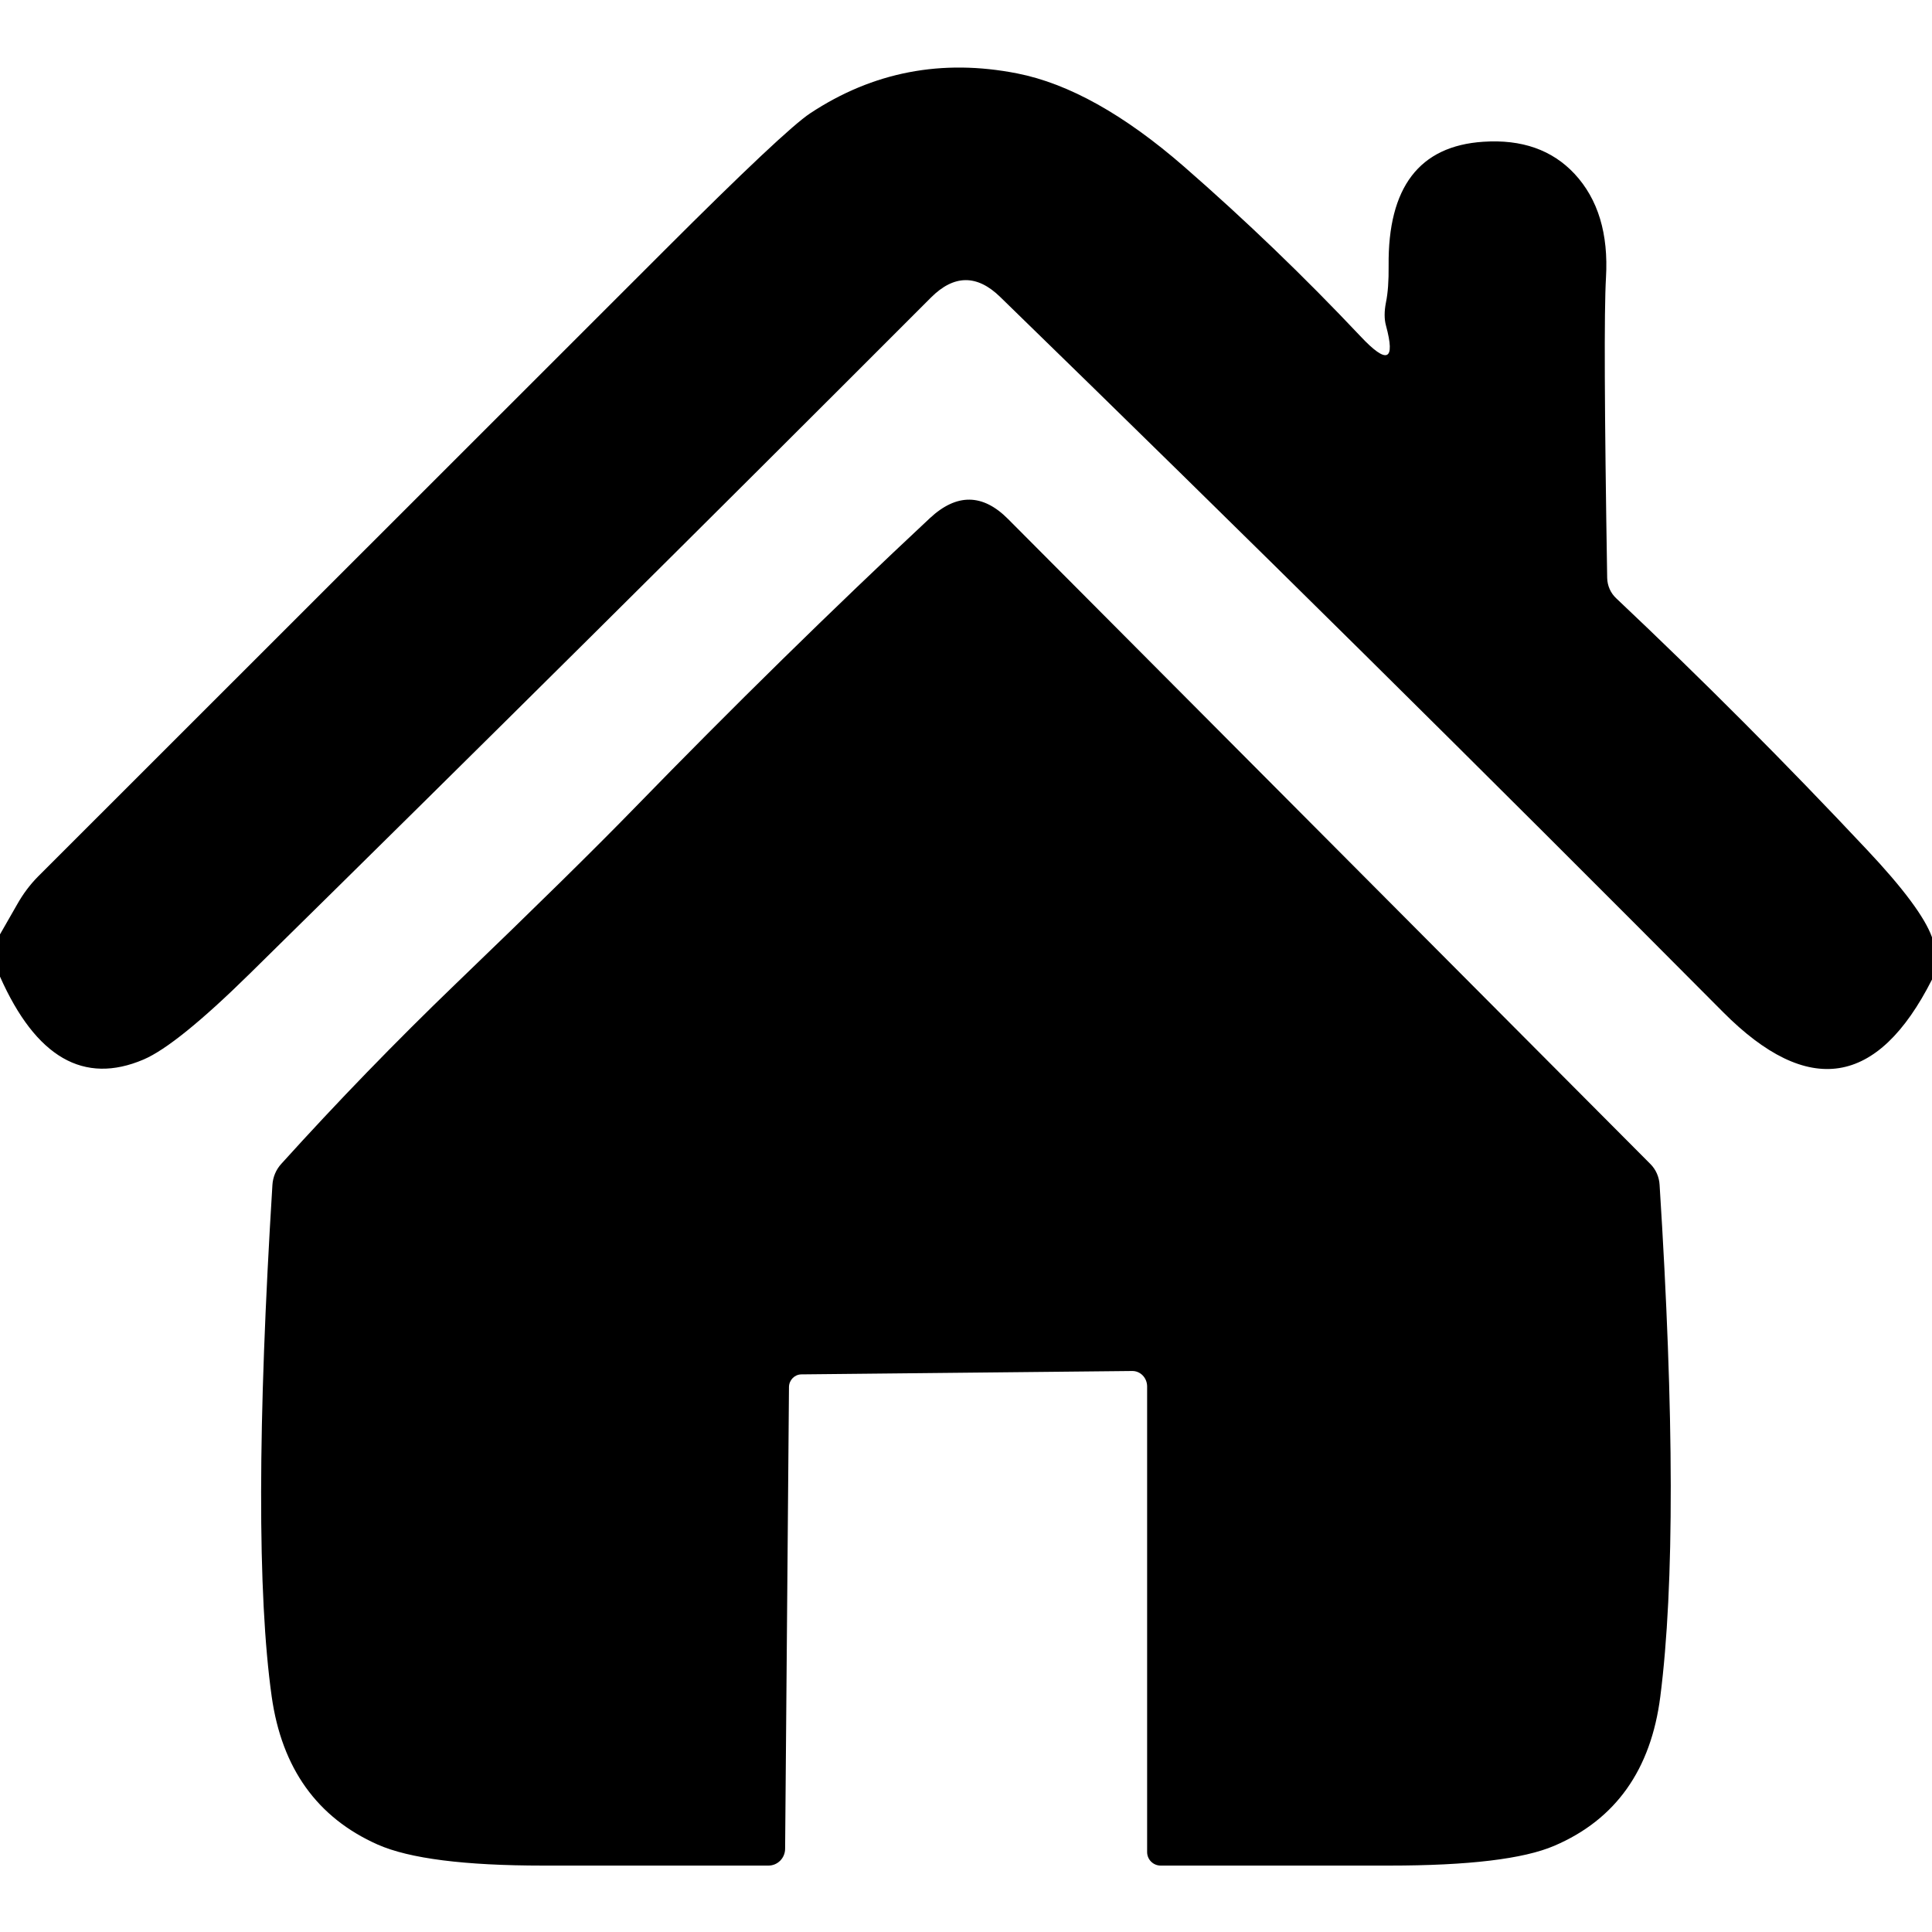
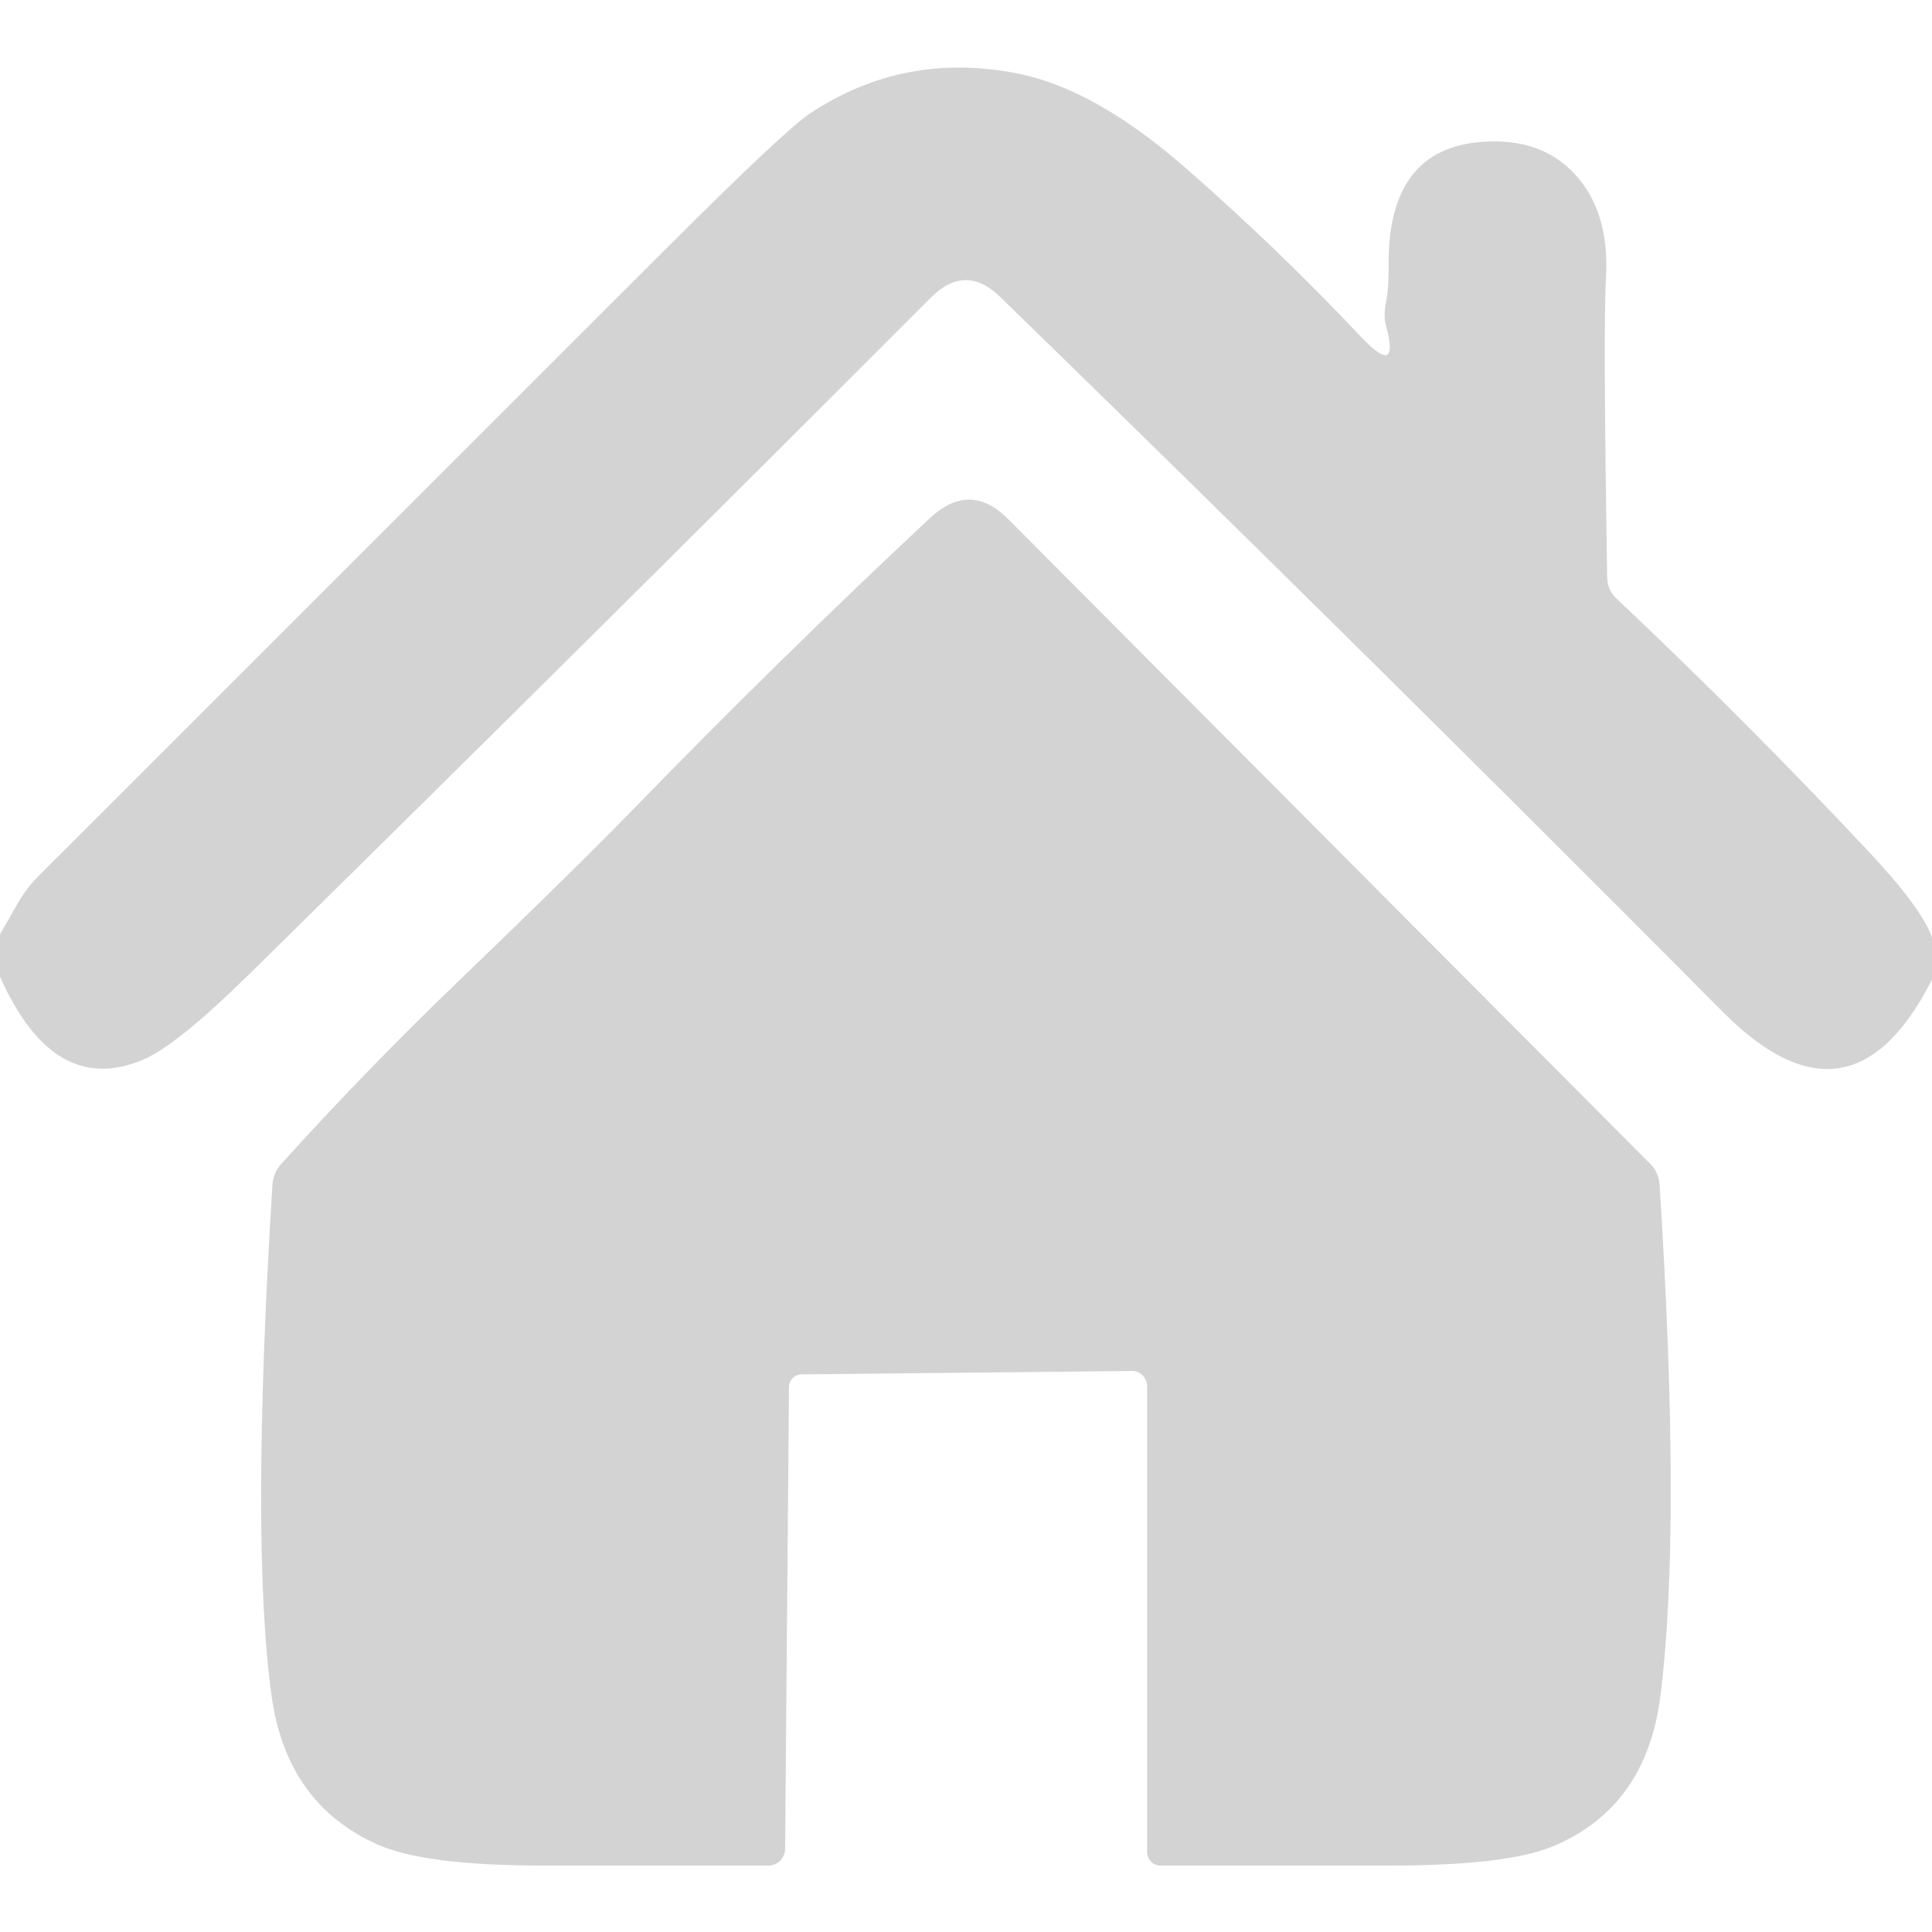
- <svg xmlns="http://www.w3.org/2000/svg" version="1.1" viewBox="0 0 80 80">
+ <svg xmlns="http://www.w3.org/2000/svg" fill="lightgrey" version="1.1" viewBox="0 0 80 80">
  <path d="M 80.00,38.81 Q 80.00,39.69 80.00,40.56 Q 76.63,47.22 71.35,41.91 Q 56.51,26.98 41.42,12.30 Q 39.98,10.89 38.55,12.32 Q 24.51,26.38 10.34,40.32 Q 7.34,43.27 5.95,43.87 Q 2.23,45.46 0.00,40.44 Q 0.00,39.56 0.00,38.69 Q 0.36,38.07 0.71,37.45 Q 1.07,36.81 1.56,36.31 Q 14.53,23.34 27.50,10.38 Q 32.49,5.39 33.55,4.69 Q 37.44,2.12 42.12,3.04 Q 45.32,3.67 49.03,6.90 Q 52.85,10.23 56.33,13.92 Q 57.99,15.69 57.39,13.48 Q 57.28,13.08 57.39,12.52 Q 57.51,11.94 57.50,11.00 Q 57.45,6.13 61.42,5.87 Q 63.81,5.71 65.20,7.20 Q 66.66,8.77 66.50,11.50 Q 66.38,13.52 66.55,23.93 A 1.20,1.17 -69.7 0 0 66.93,24.78 Q 72.28,29.83 77.31,35.19 Q 79.56,37.58 80.00,38.81 Z" />
  <path d="M 26.29,33.44 Q 32.40,27.16 38.51,21.45 Q 40.17,19.91 41.74,21.49 L 68.34,48.20 A 1.35,1.29 -70.2 0 1 68.72,49.06 Q 69.63,63.36 68.75,70.25 Q 68.17,74.80 64.36,76.43 Q 62.45,77.25 57.52,77.25 Q 52.84,77.25 48.06,77.25 A 0.56,0.56 -0.0 0 1 47.50,76.69 L 47.50,57.41 A 0.64,0.61 89.6 0 0 46.88,56.77 L 33.18,56.91 A 0.53,0.52 -90.0 0 0 32.67,57.43 L 32.51,76.55 A 0.70,0.69 -90.0 0 1 31.82,77.25 Q 27.01,77.25 22.49,77.25 Q 17.61,77.25 15.64,76.38 Q 11.88,74.71 11.25,70.25 Q 10.36,63.90 11.28,49.07 A 1.44,1.40 68.6 0 1 11.65,48.19 Q 15.14,44.33 18.89,40.72 Q 23.82,35.98 26.29,33.44 Z" />
</svg>
